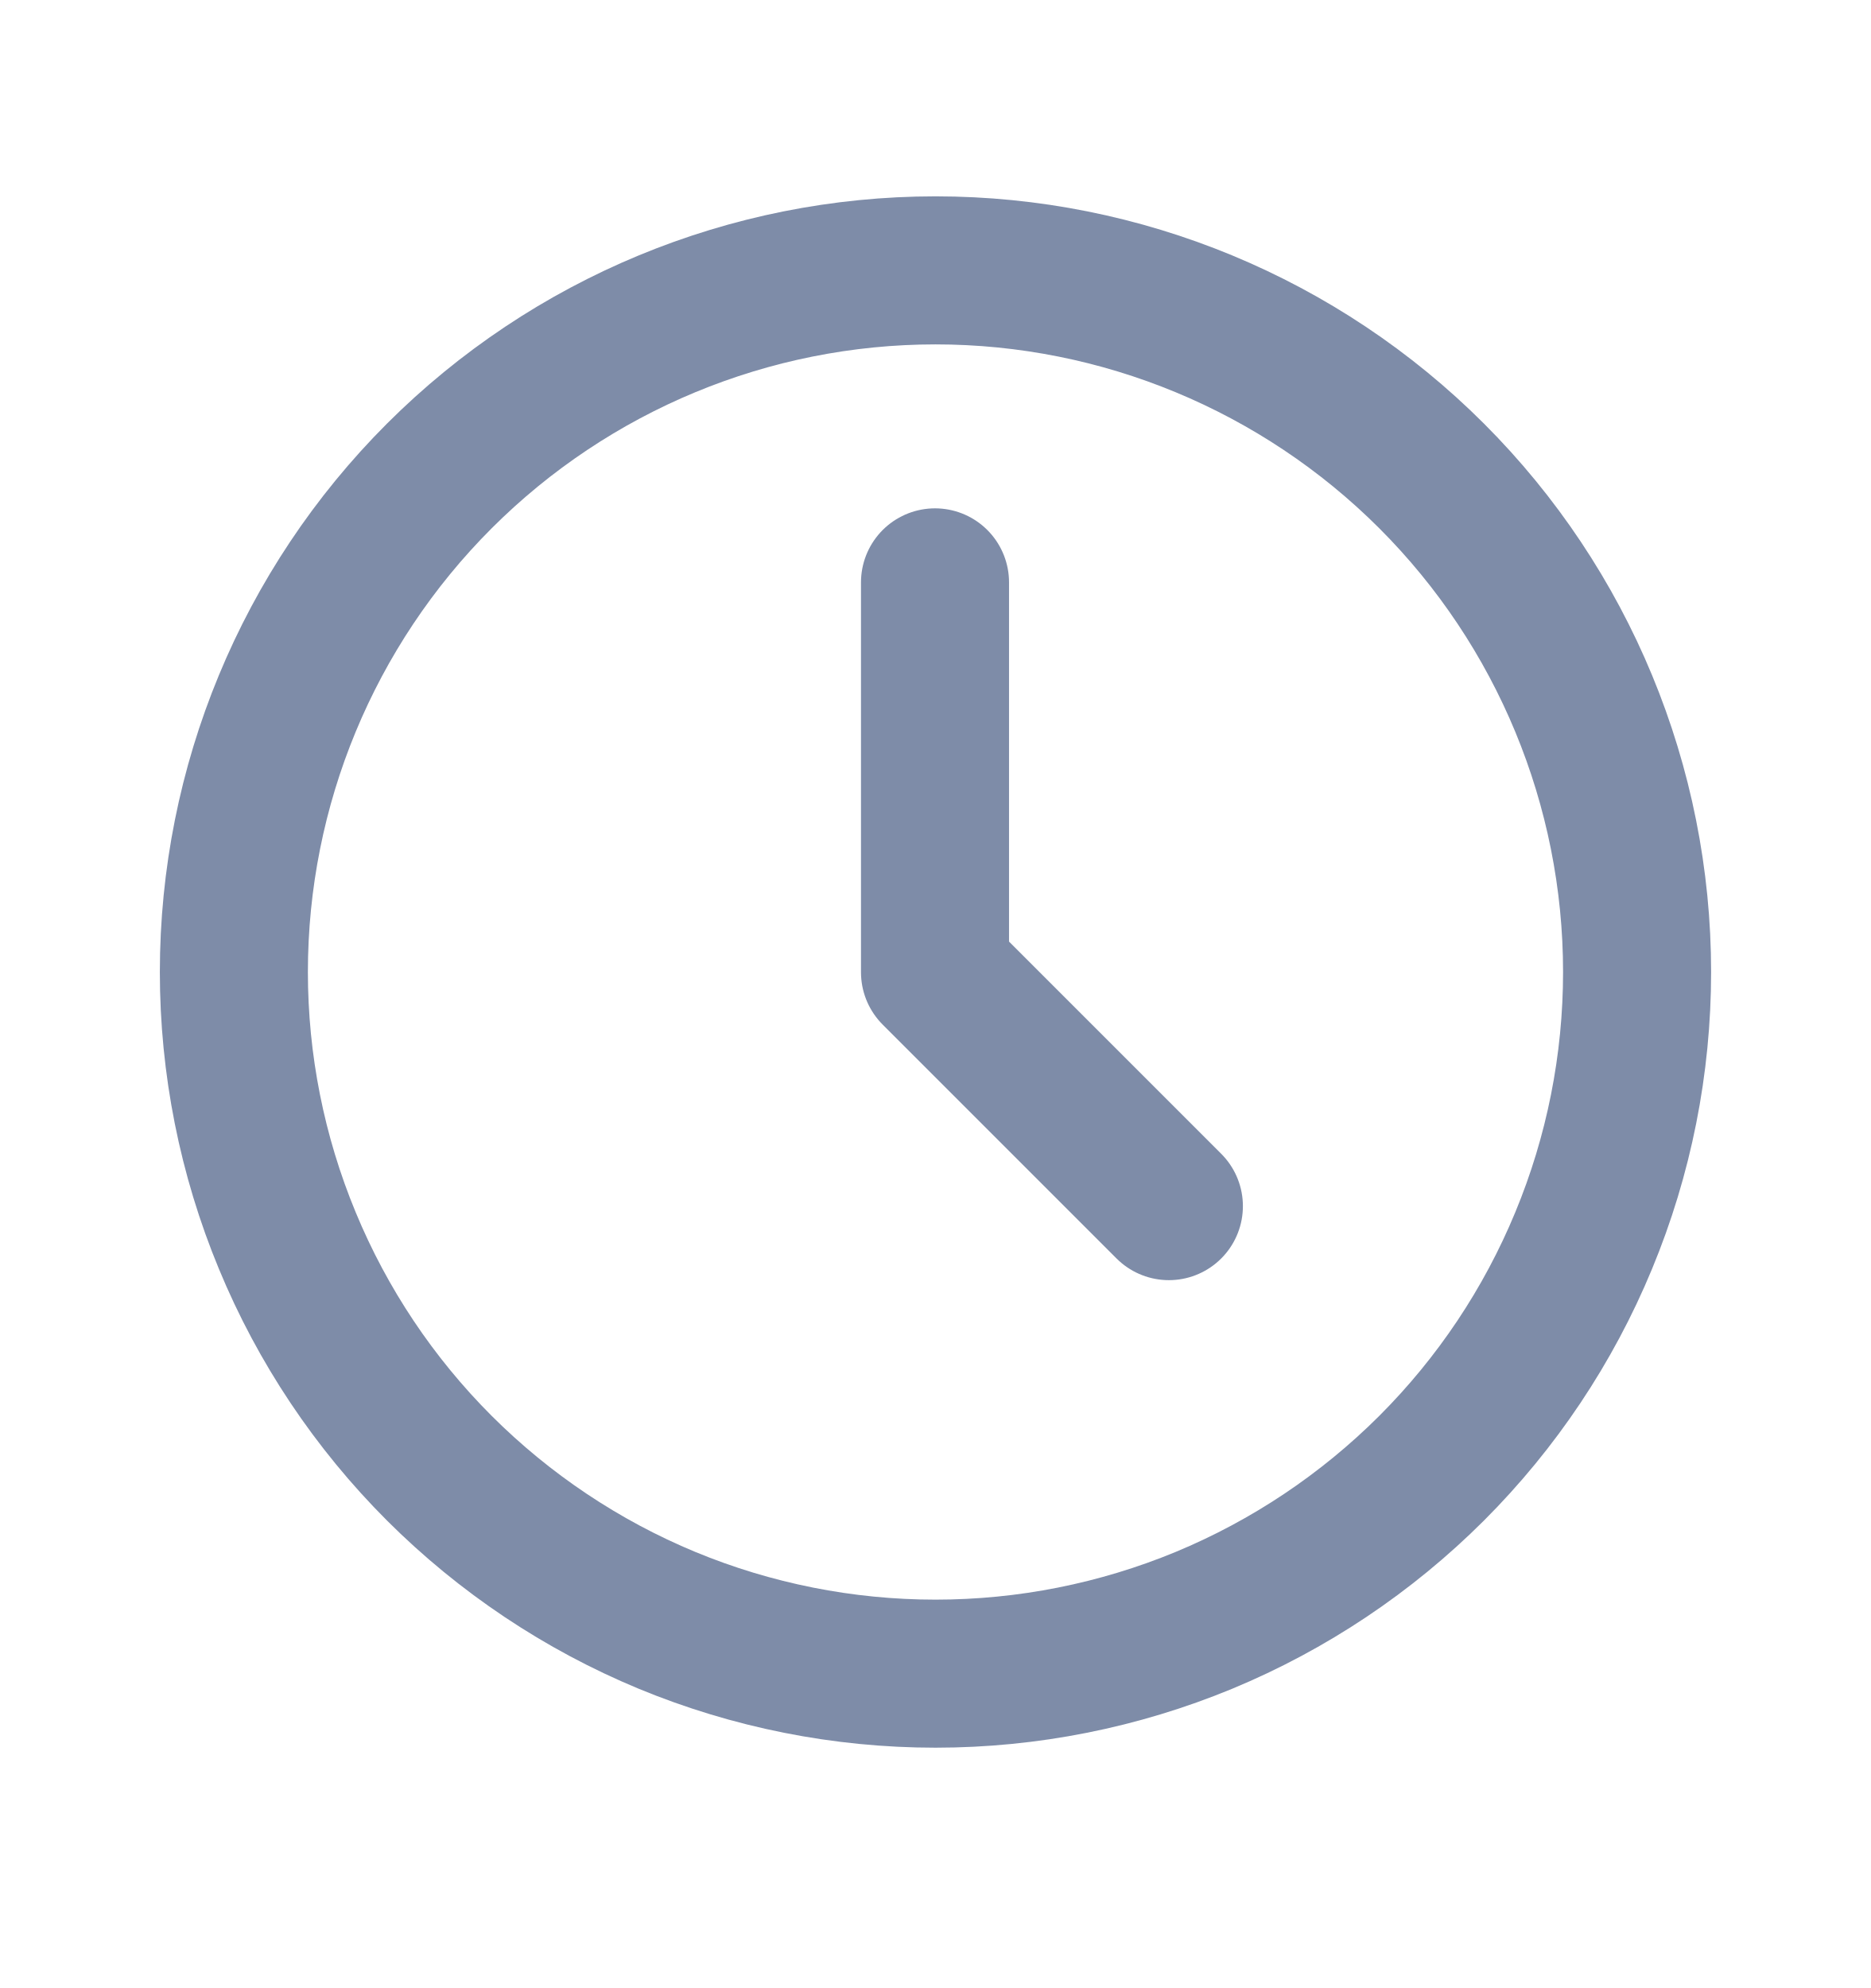
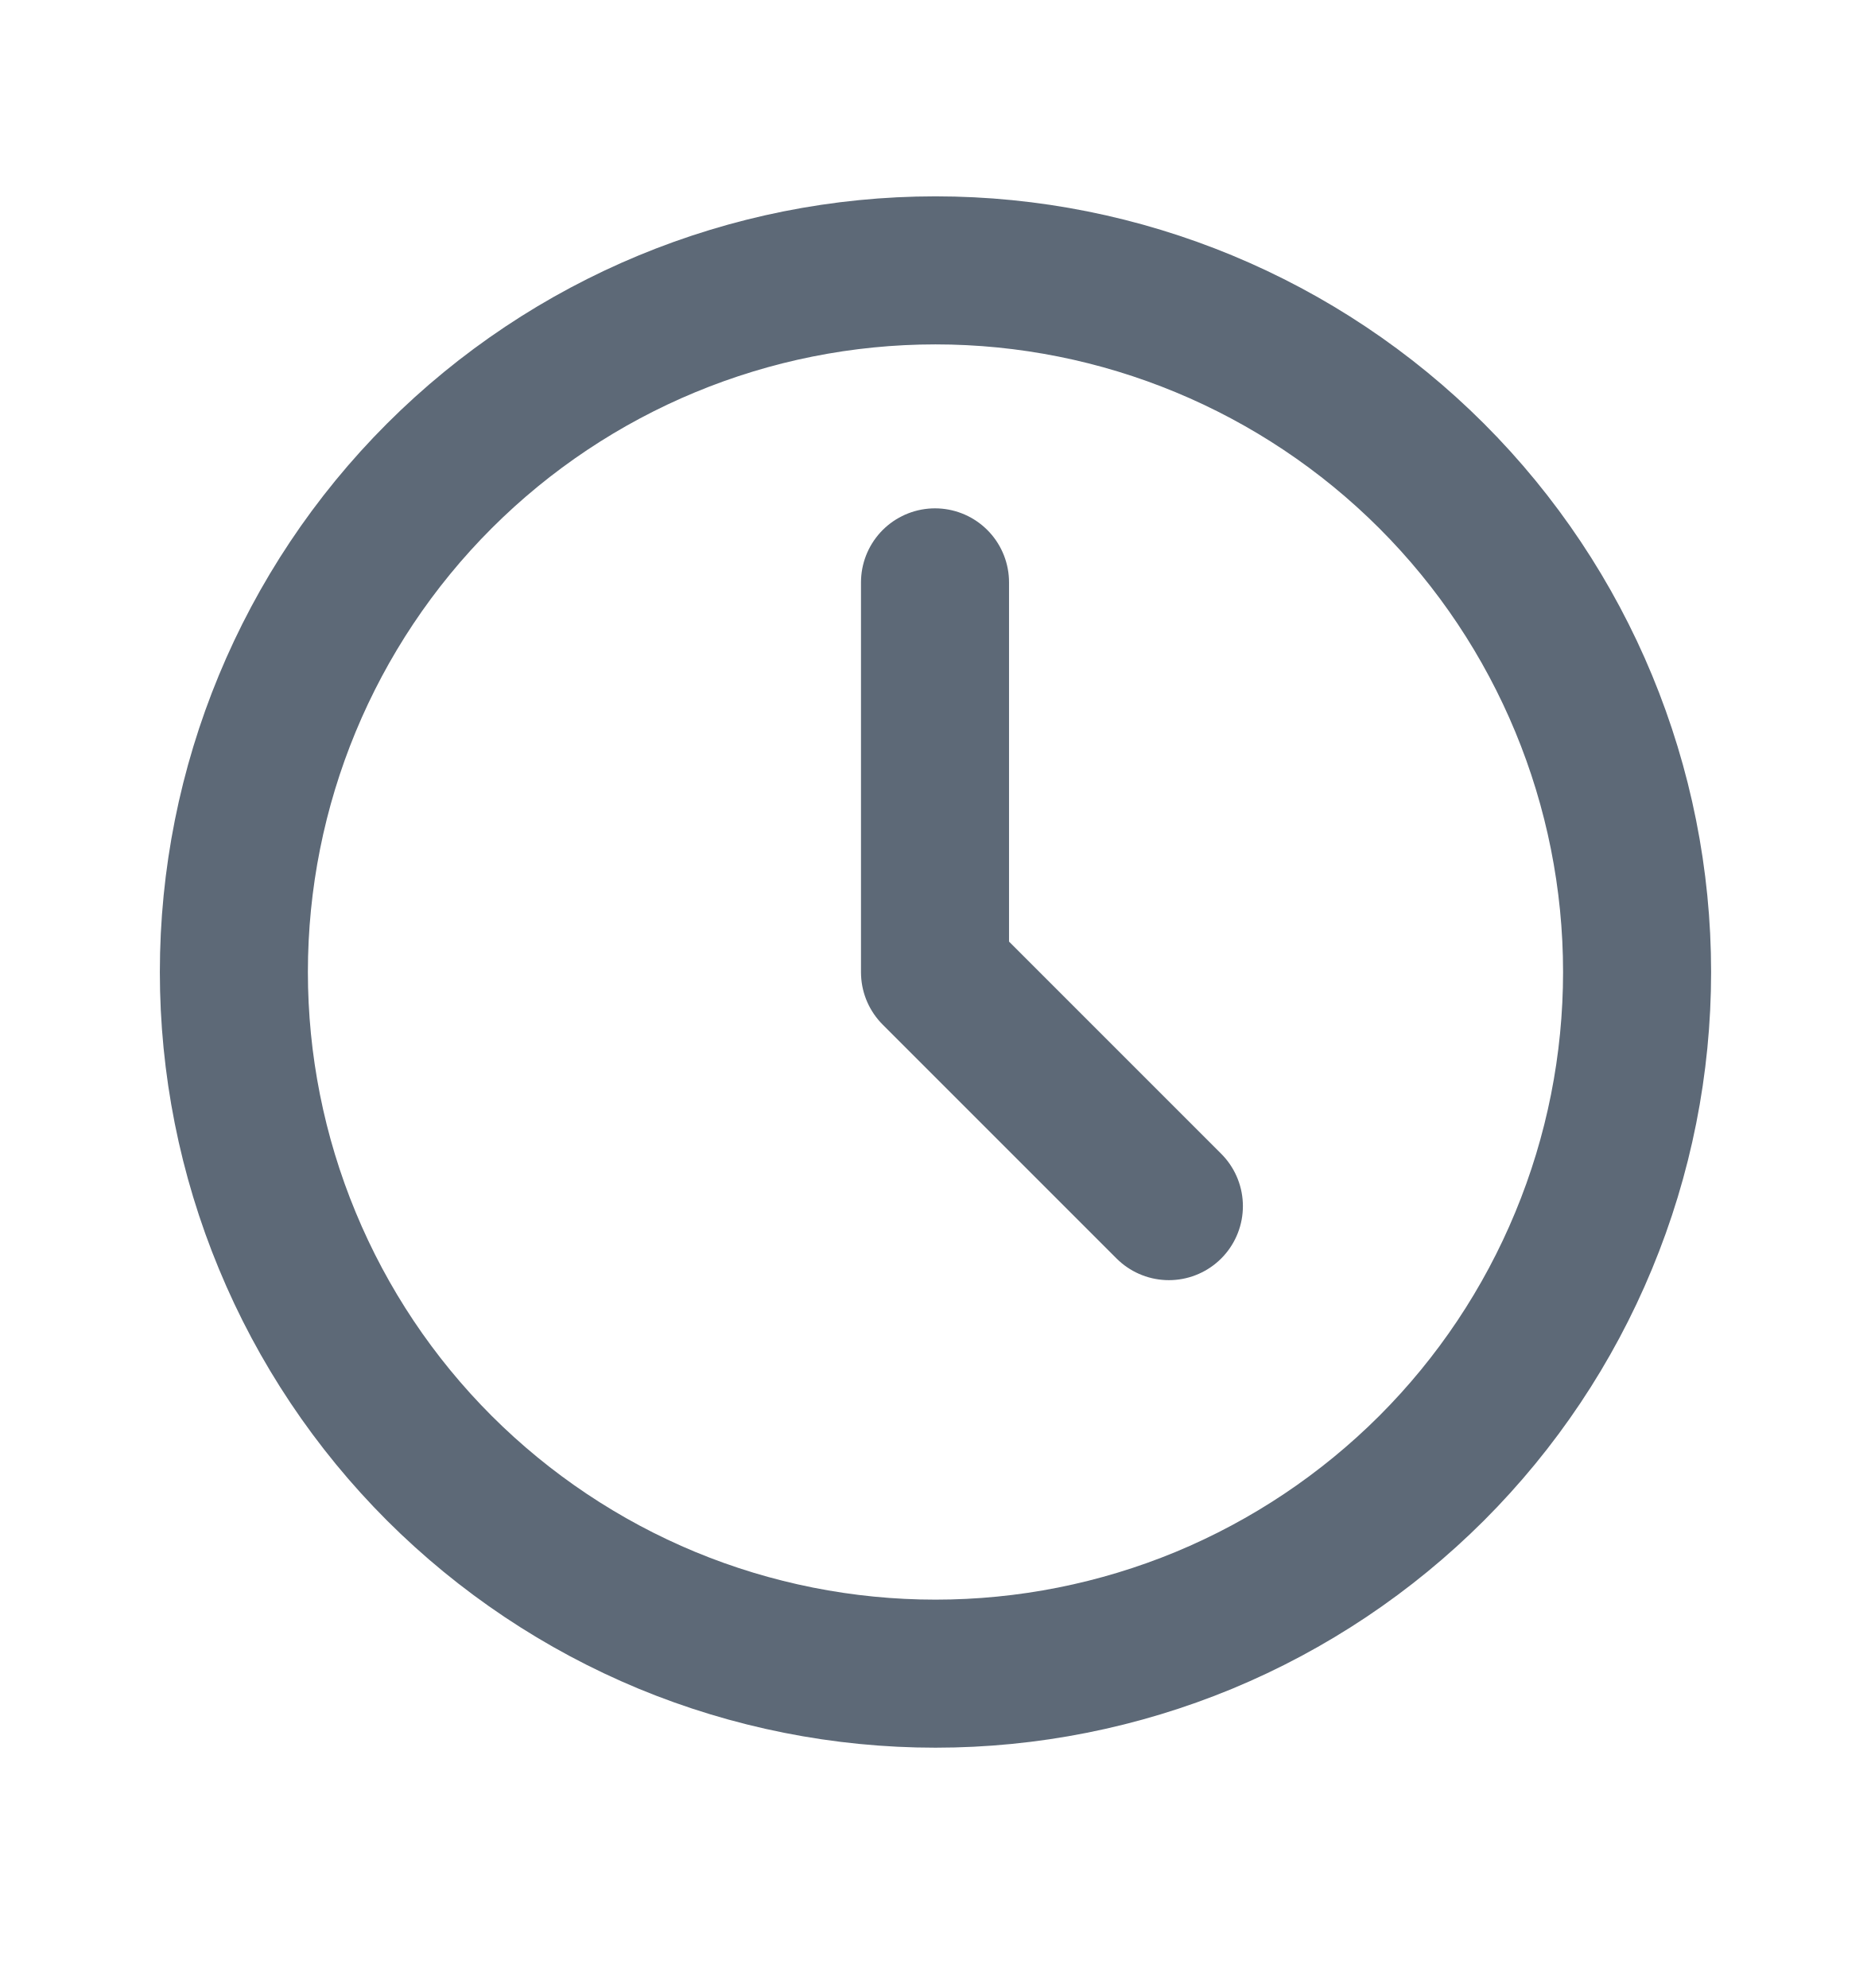
<svg xmlns="http://www.w3.org/2000/svg" width="16" height="17" viewBox="0 0 16 17" fill="none">
-   <path d="M2 8.312C2 9.1 2.155 9.881 2.457 10.609C2.758 11.337 3.2 11.998 3.757 12.555C4.315 13.112 4.976 13.554 5.704 13.856C6.432 14.157 7.212 14.312 8 14.312C8.788 14.312 9.568 14.157 10.296 13.856C11.024 13.554 11.685 13.112 12.243 12.555C12.8 11.998 13.242 11.337 13.543 10.609C13.845 9.881 14 9.1 14 8.312C14 6.721 13.368 5.195 12.243 4.07C11.117 2.945 9.591 2.312 8 2.312C6.409 2.312 4.883 2.945 3.757 4.07C2.632 5.195 2 6.721 2 8.312Z" stroke="#7E8CA8" stroke-width="1.266" stroke-linecap="round" stroke-linejoin="round" />
-   <path d="M7.996 4.98V8.314L9.996 10.314" stroke="#7E8CA8" stroke-width="1.266" stroke-linecap="round" stroke-linejoin="round" />
+   <path d="M2 8.312C2 9.1 2.155 9.881 2.457 10.609C2.758 11.337 3.2 11.998 3.757 12.555C4.315 13.112 4.976 13.554 5.704 13.856C6.432 14.157 7.212 14.312 8 14.312C8.788 14.312 9.568 14.157 10.296 13.856C11.024 13.554 11.685 13.112 12.243 12.555C12.8 11.998 13.242 11.337 13.543 10.609C13.845 9.881 14 9.1 14 8.312C14 6.721 13.368 5.195 12.243 4.07C11.117 2.945 9.591 2.312 8 2.312C6.409 2.312 4.883 2.945 3.757 4.07C2.632 5.195 2 6.721 2 8.312Z" stroke="#5D6977" stroke-width="1.266" stroke-linecap="round" stroke-linejoin="round" />
+   <path d="M7.996 4.98V8.314L9.996 10.314" stroke="#5D6977" stroke-width="1.266" stroke-linecap="round" stroke-linejoin="round" />
</svg>
